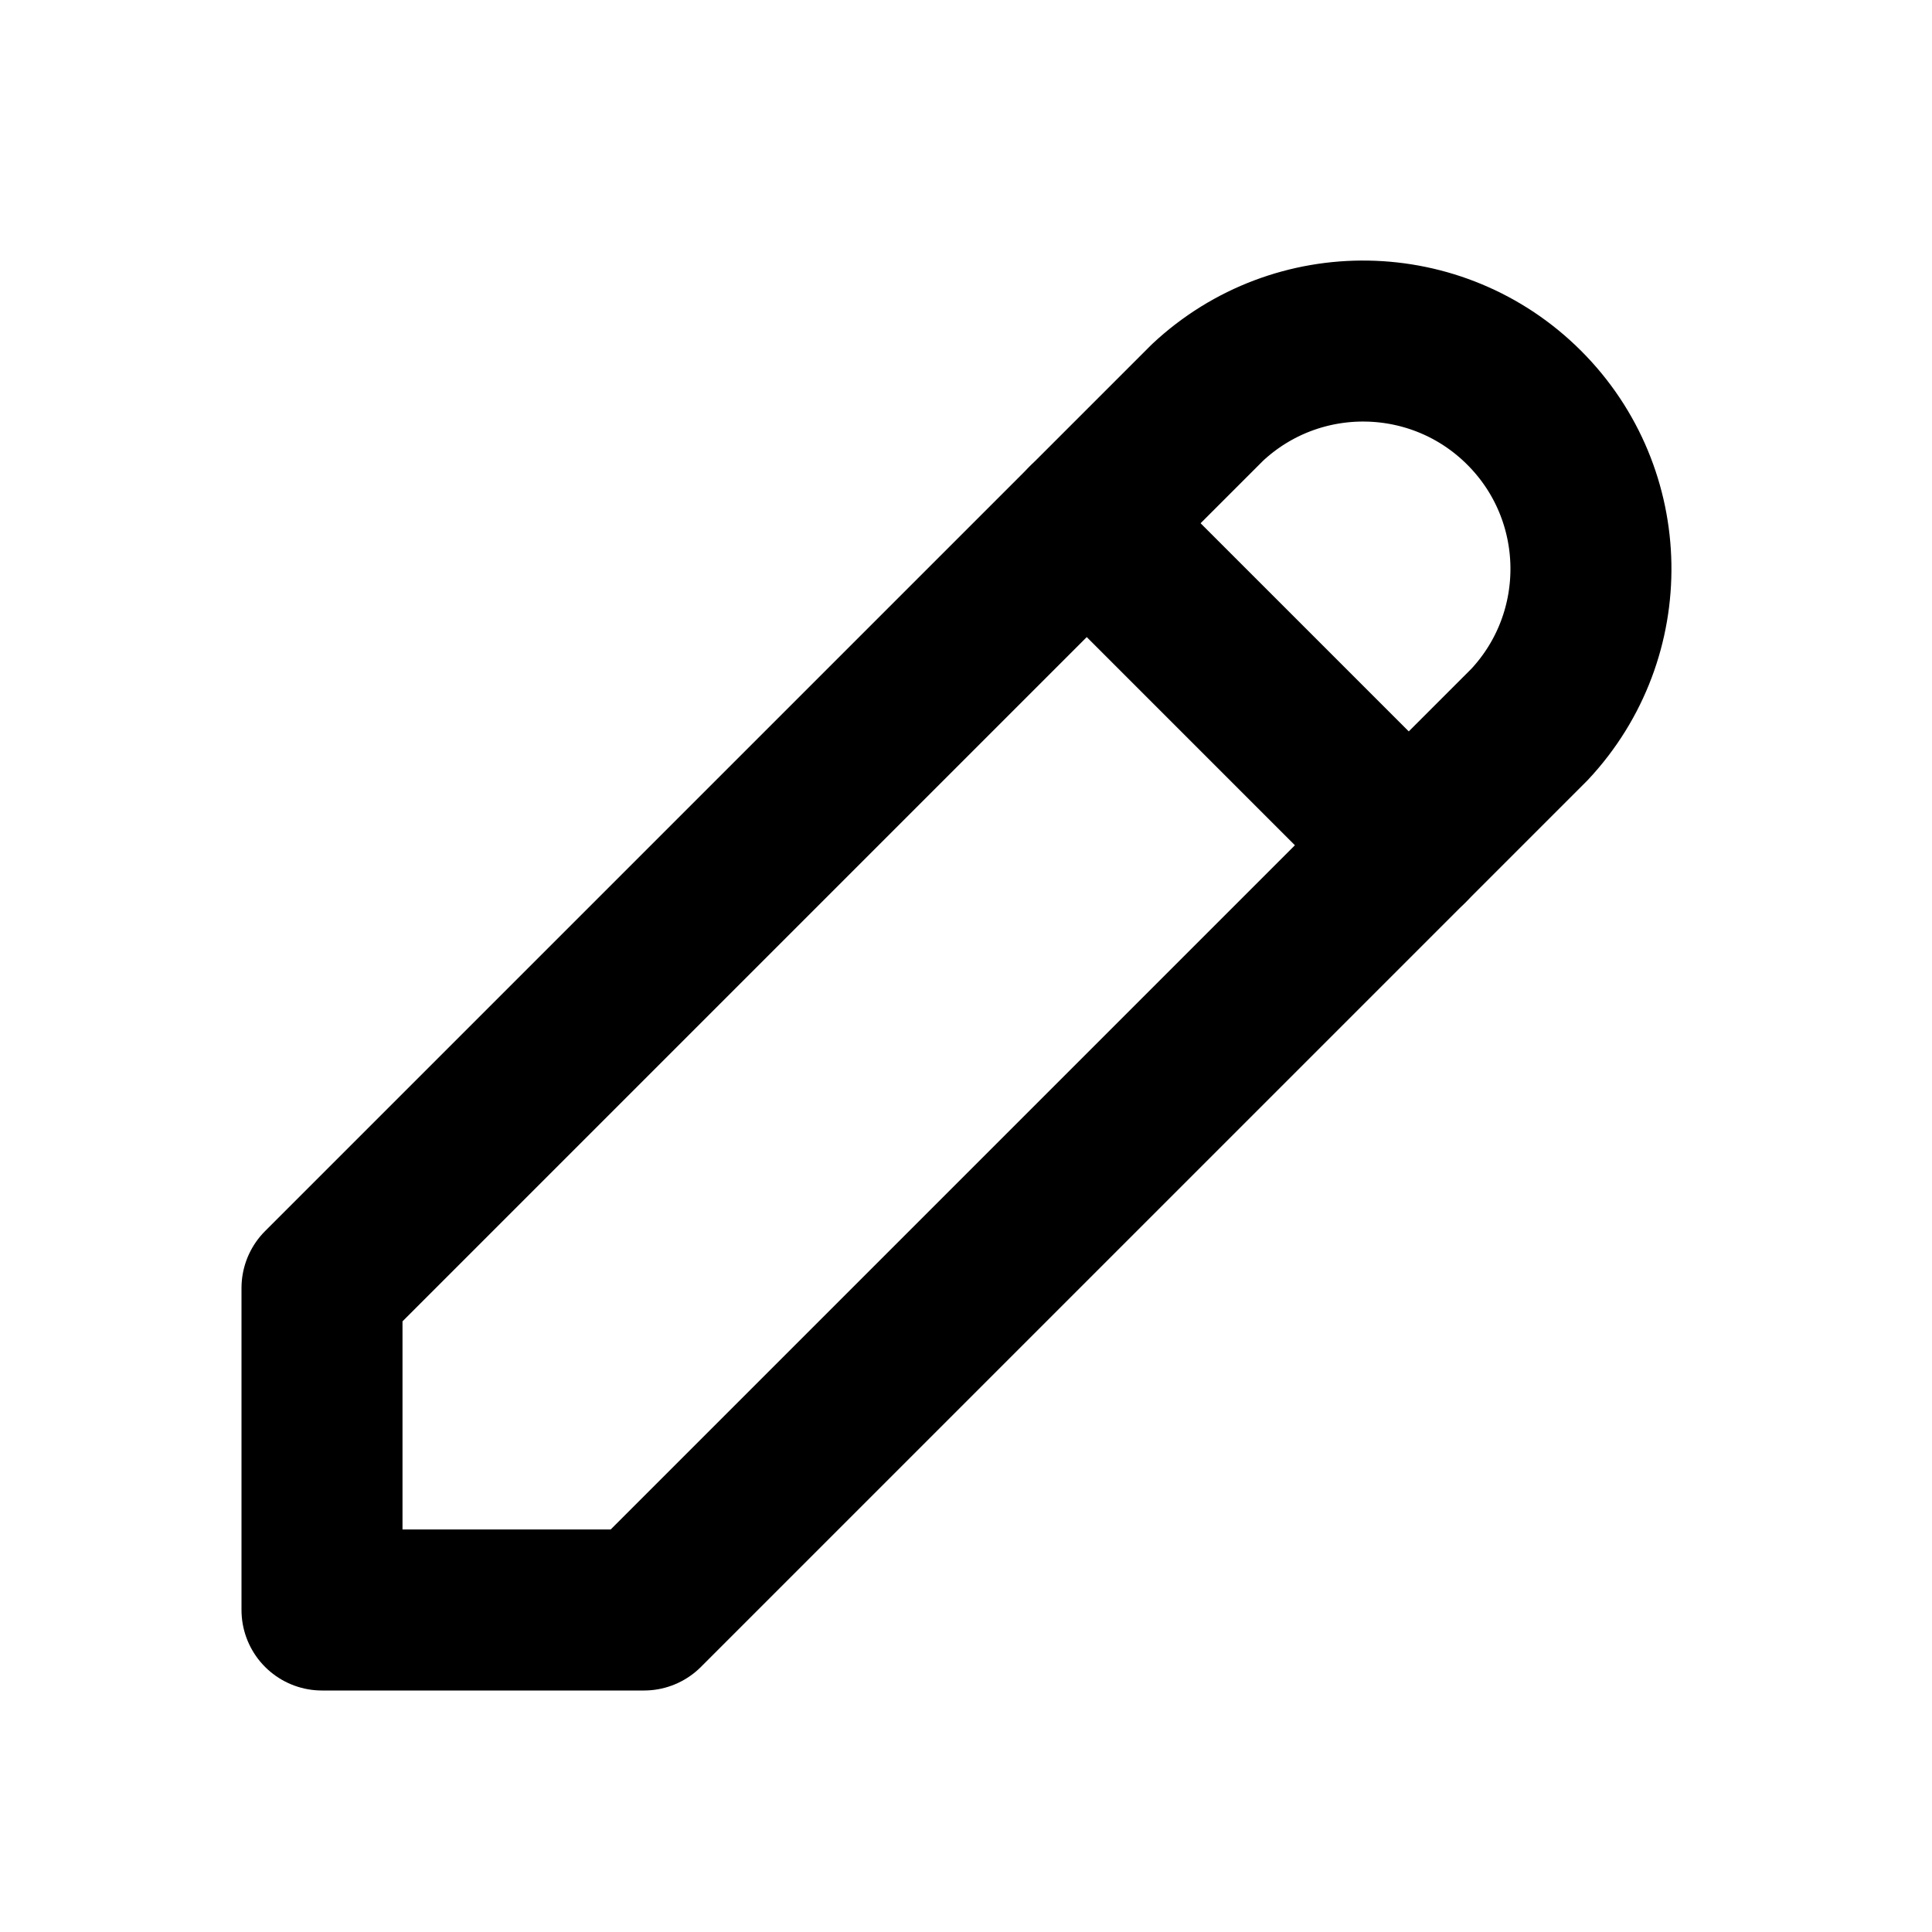
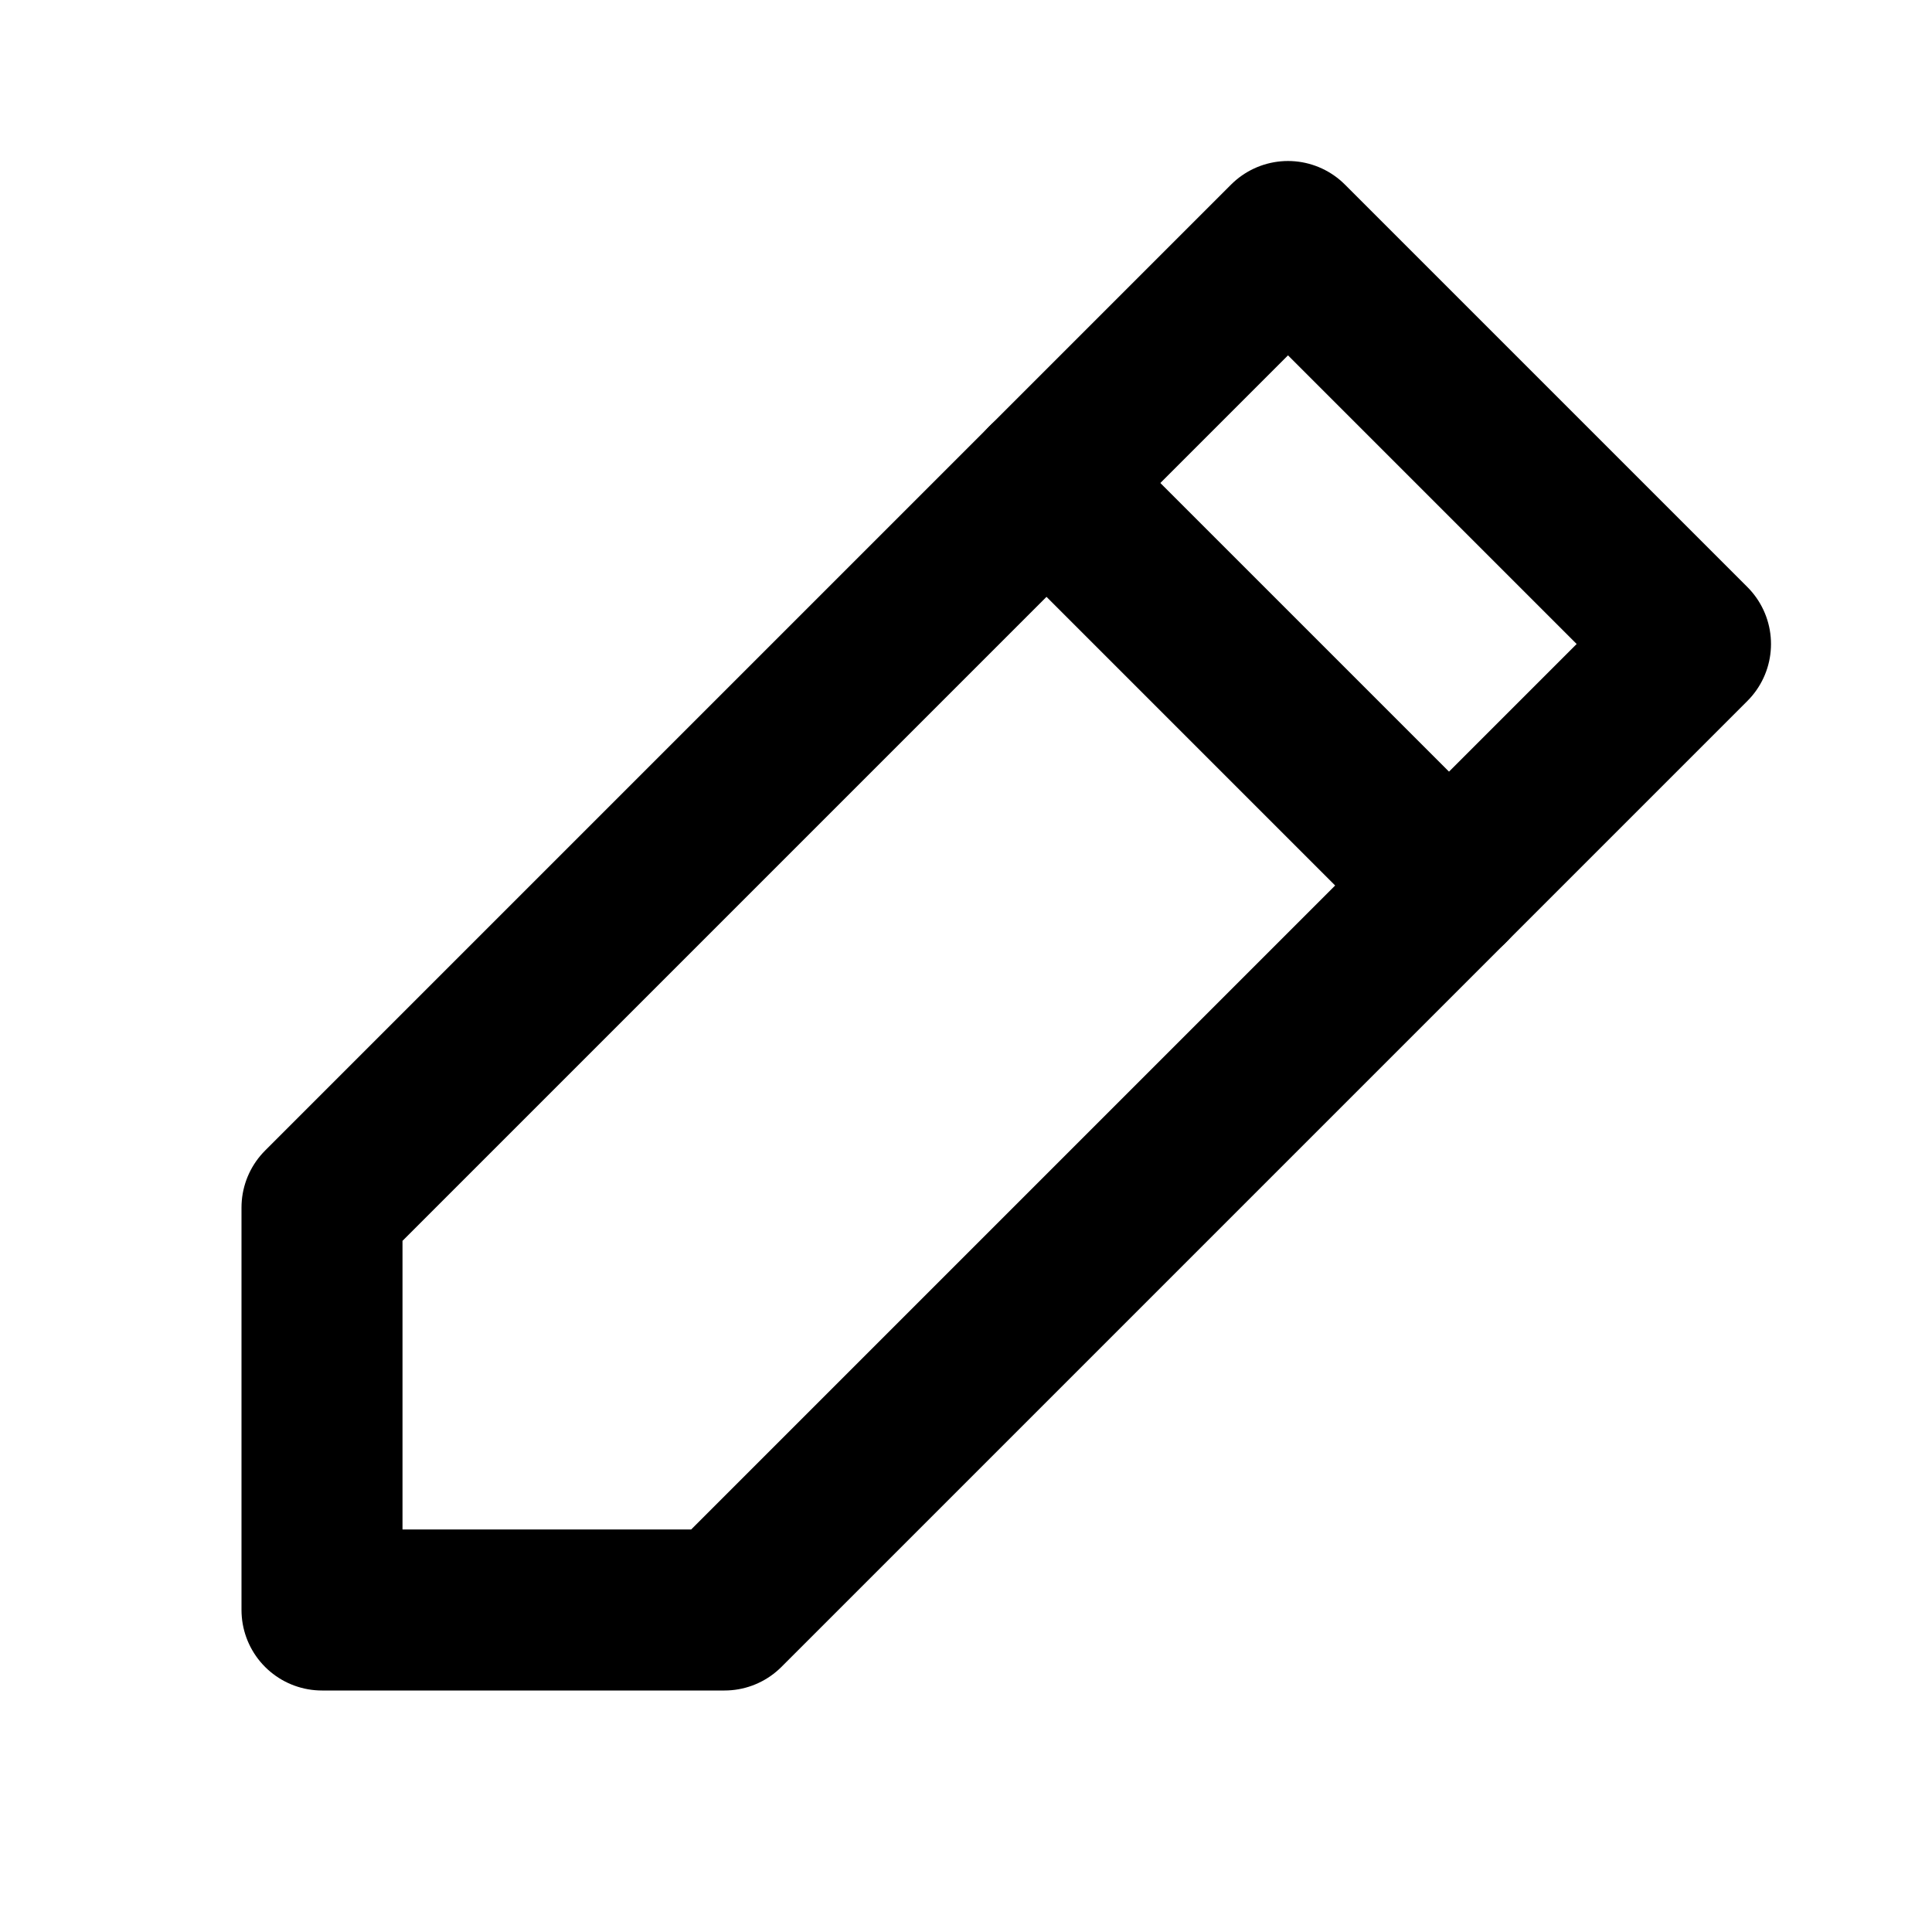
<svg xmlns="http://www.w3.org/2000/svg" width="24" height="24" viewBox="0 0 24 24" fill="none" stroke="currentColor" stroke-width="2" stroke-linecap="round" stroke-linejoin="round">
-   <path d="M4 20h4L19 9a2.83 2.83 0 0 0-4-4L4 16z" />
-   <path d="M13.5 6.5l4 4" />
+   <path d="M16 3l5 5L9 20H4v-5z" />
+   <path d="M13 6l5 5" />
</svg>
